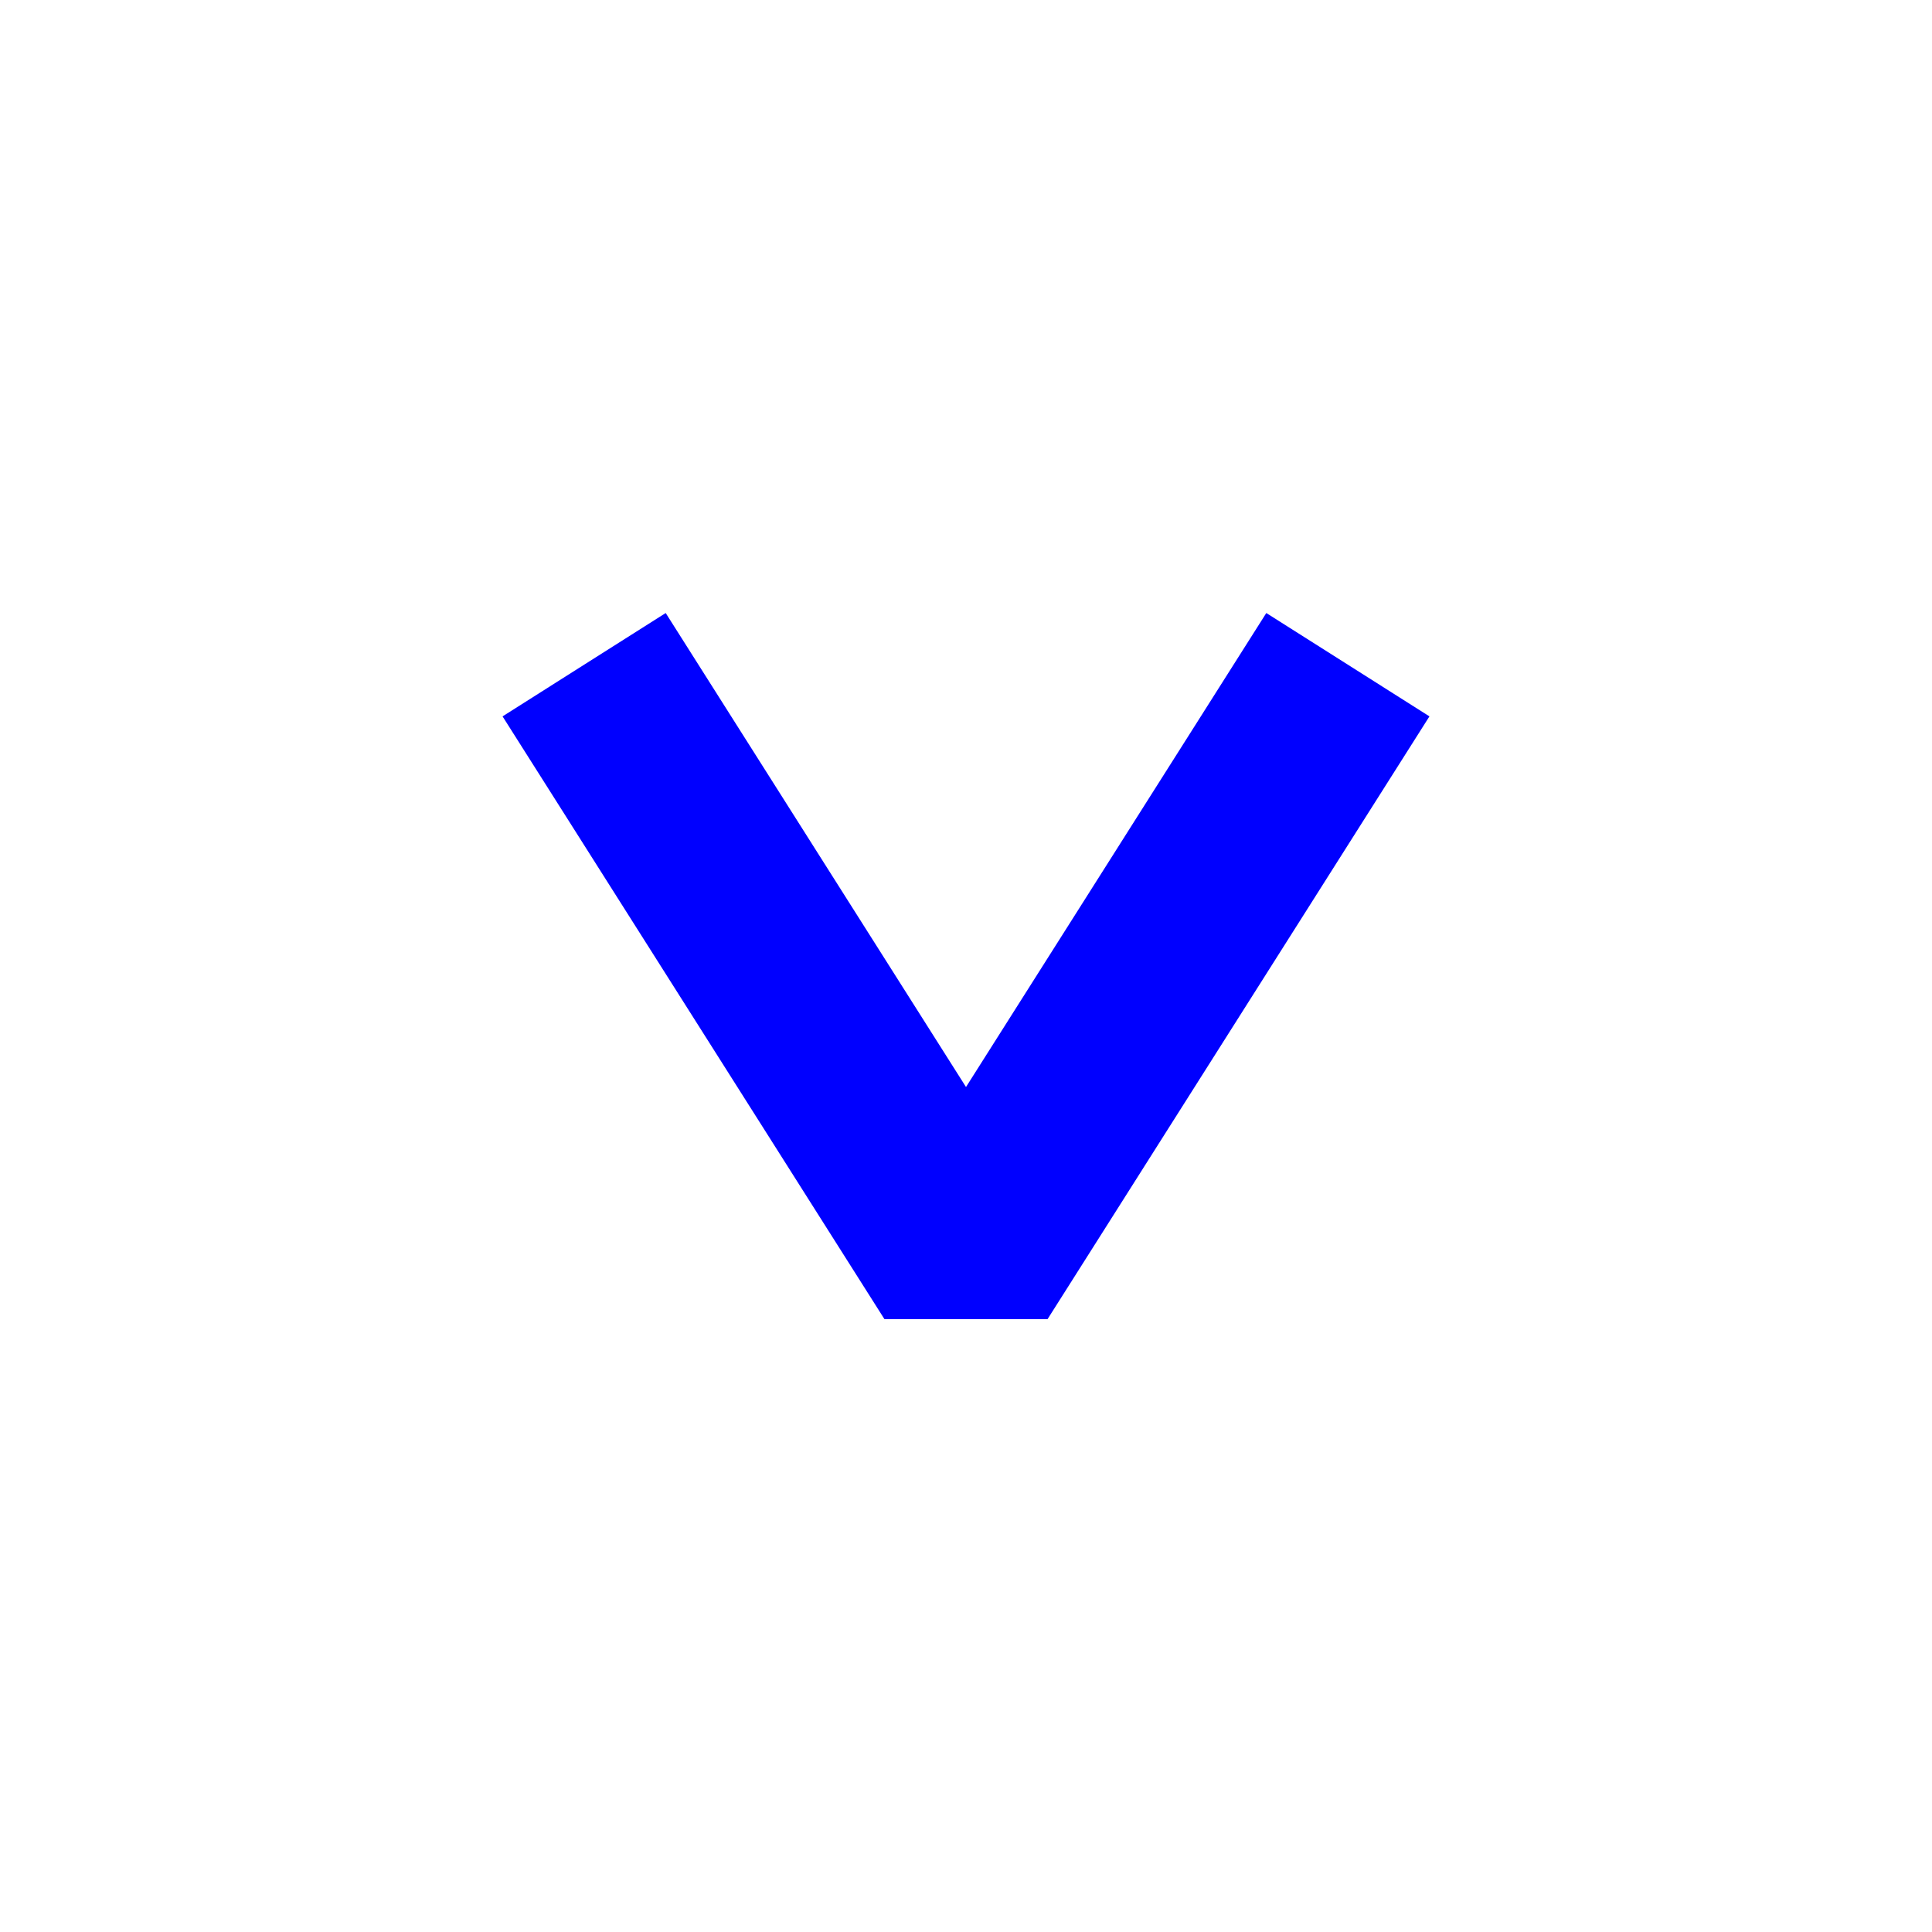
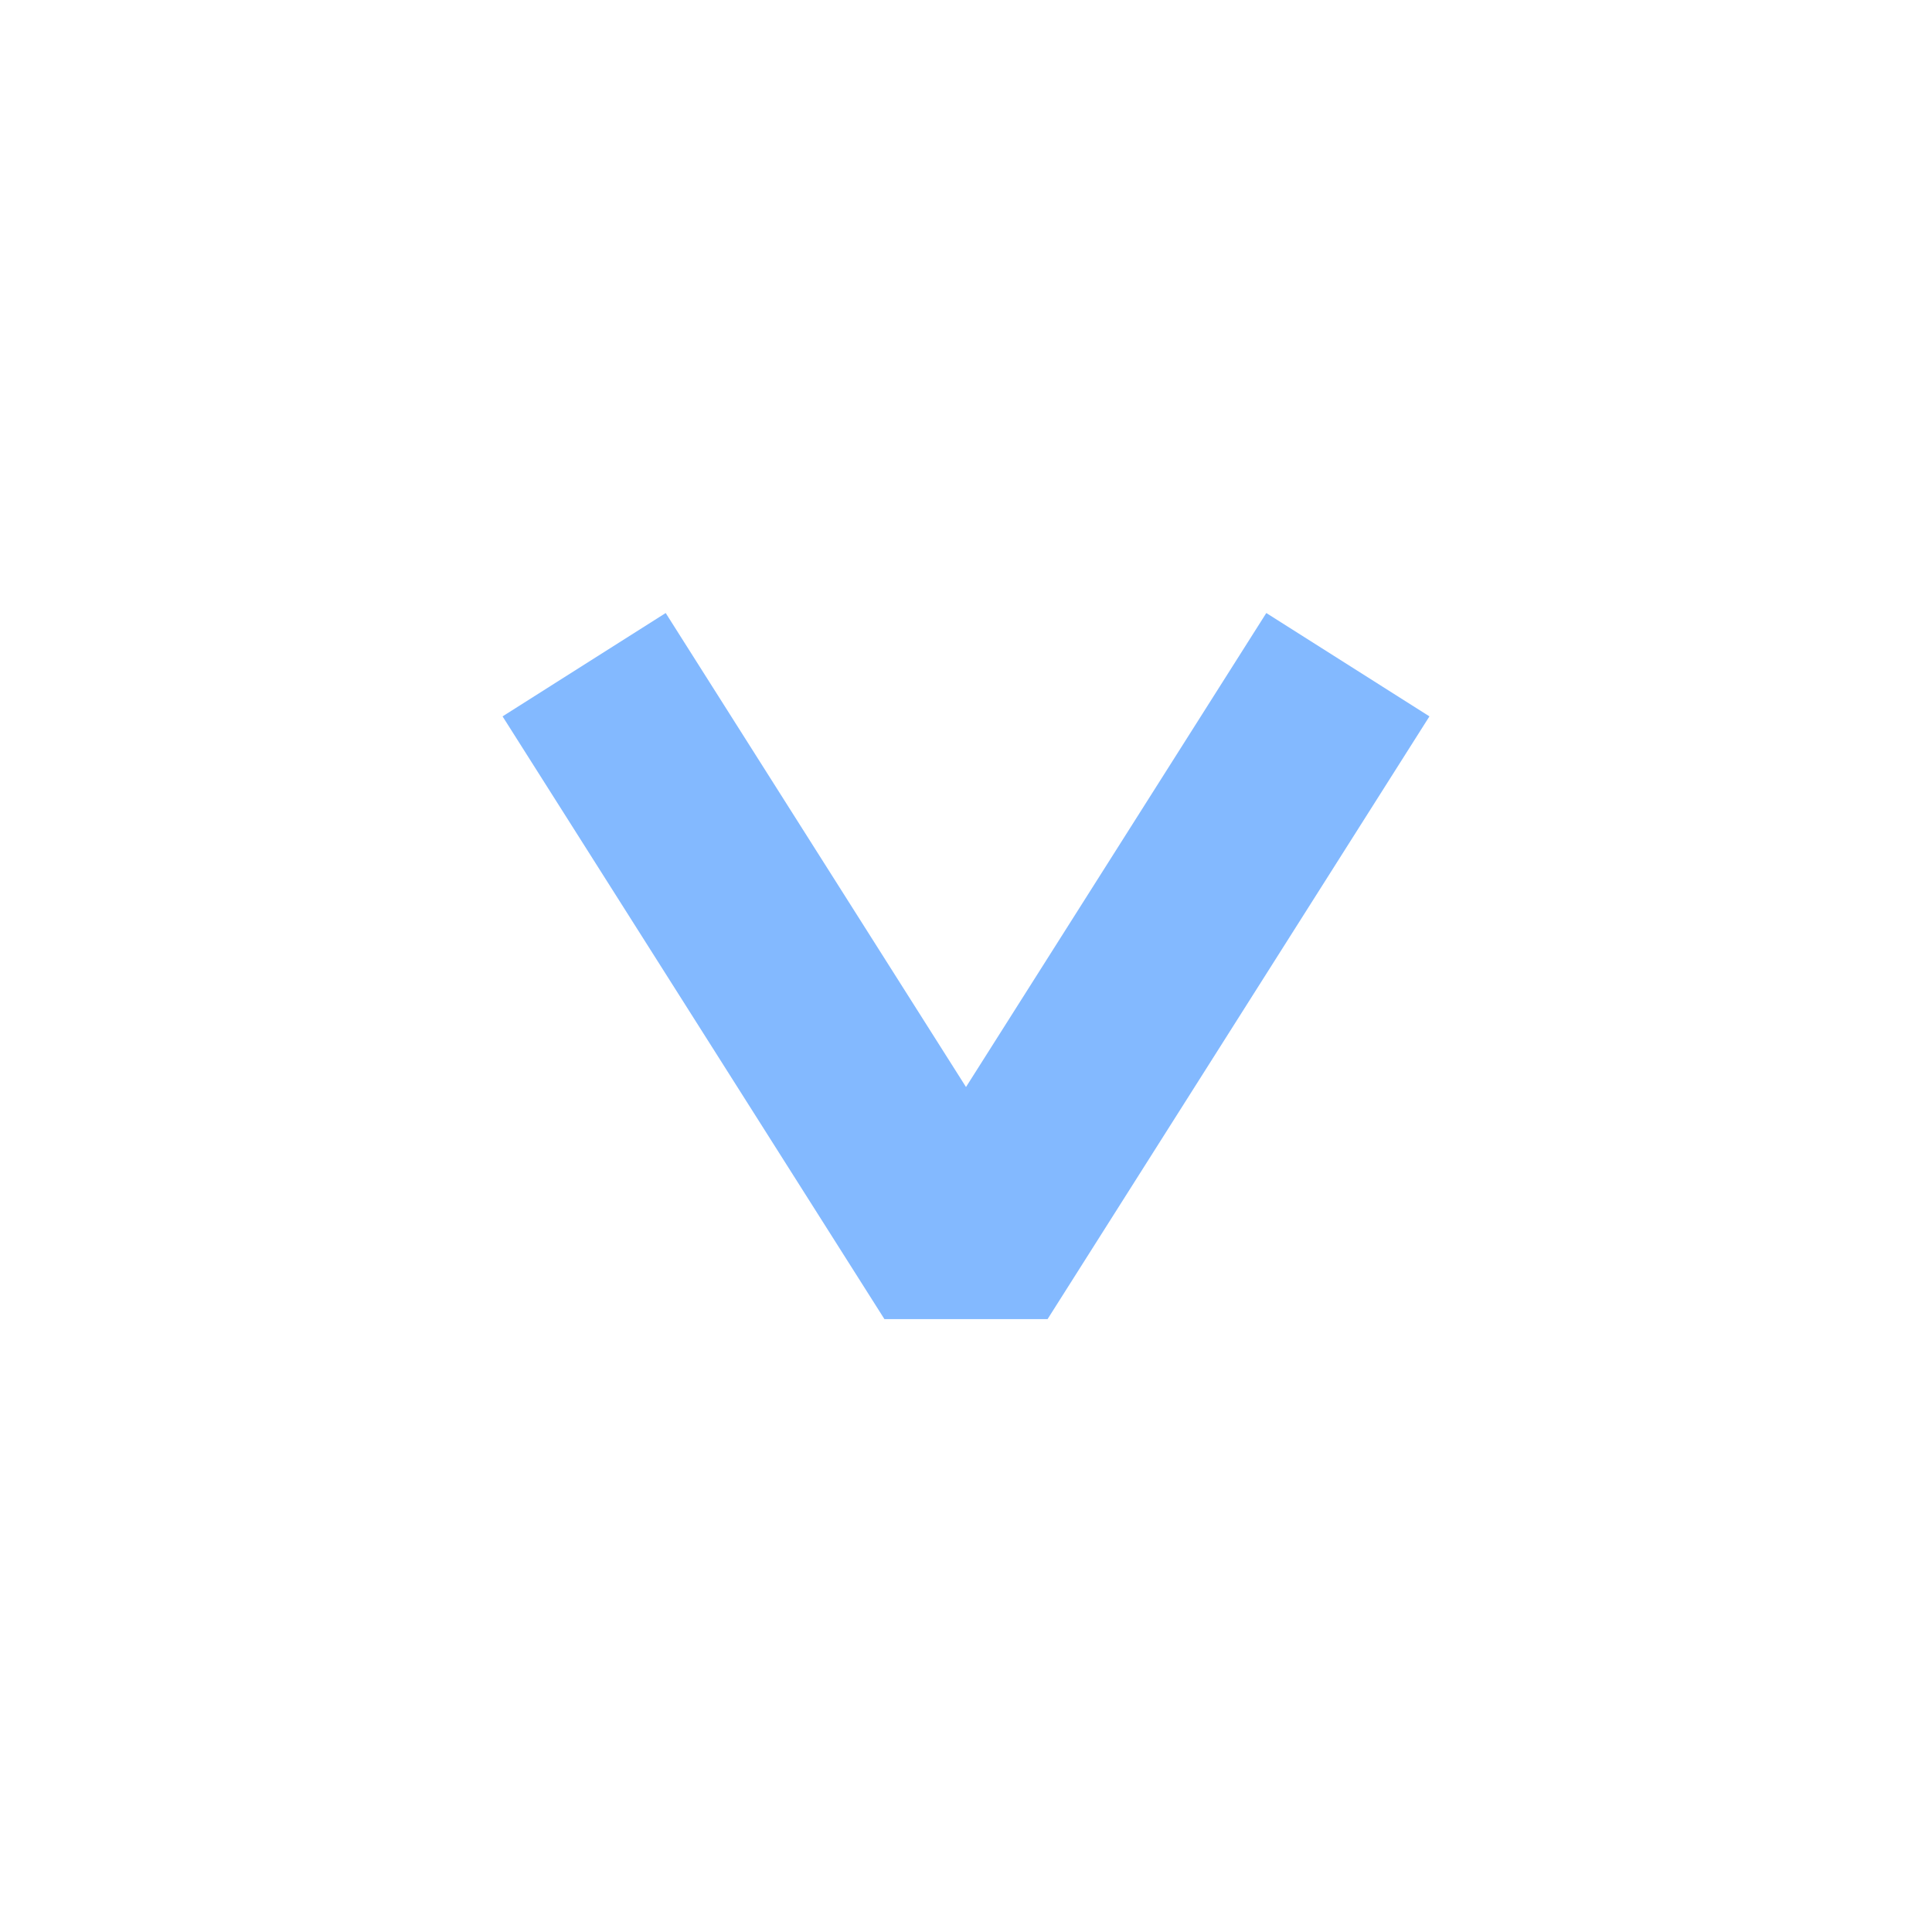
<svg xmlns="http://www.w3.org/2000/svg" width="20" height="20" viewBox="0 0 5.292 5.292" version="1.1" id="svg8">
  <defs id="defs2" />
  <g id="layer1" transform="translate(0,-291.7083)">
    <path style="opacity:1;fill:#ffc107;fill-opacity:1;stroke:none;stroke-width:0.386;stroke-miterlimit:4;stroke-dasharray:none;stroke-opacity:1" d="m 50.206,401.677 c 110.217,0.713 55.109,0.356 0,0 z" id="rect997" />
-     <path style="fill:none;stroke:#0000ff;stroke-width:0.529;stroke-linecap:butt;stroke-linejoin:bevel;stroke-miterlimit:4;stroke-dasharray:none;stroke-opacity:1" d="m 1.6,293.529 1.046,1.651 1.046,-1.651" id="path827" />
+     <path style="fill:none;stroke:#83b9ff;stroke-width:0.529;stroke-linecap:butt;stroke-linejoin:bevel;stroke-miterlimit:4;stroke-dasharray:none;stroke-opacity:1" d="m 1.6,293.529 1.046,1.651 1.046,-1.651" id="path827" />
  </g>
</svg>
